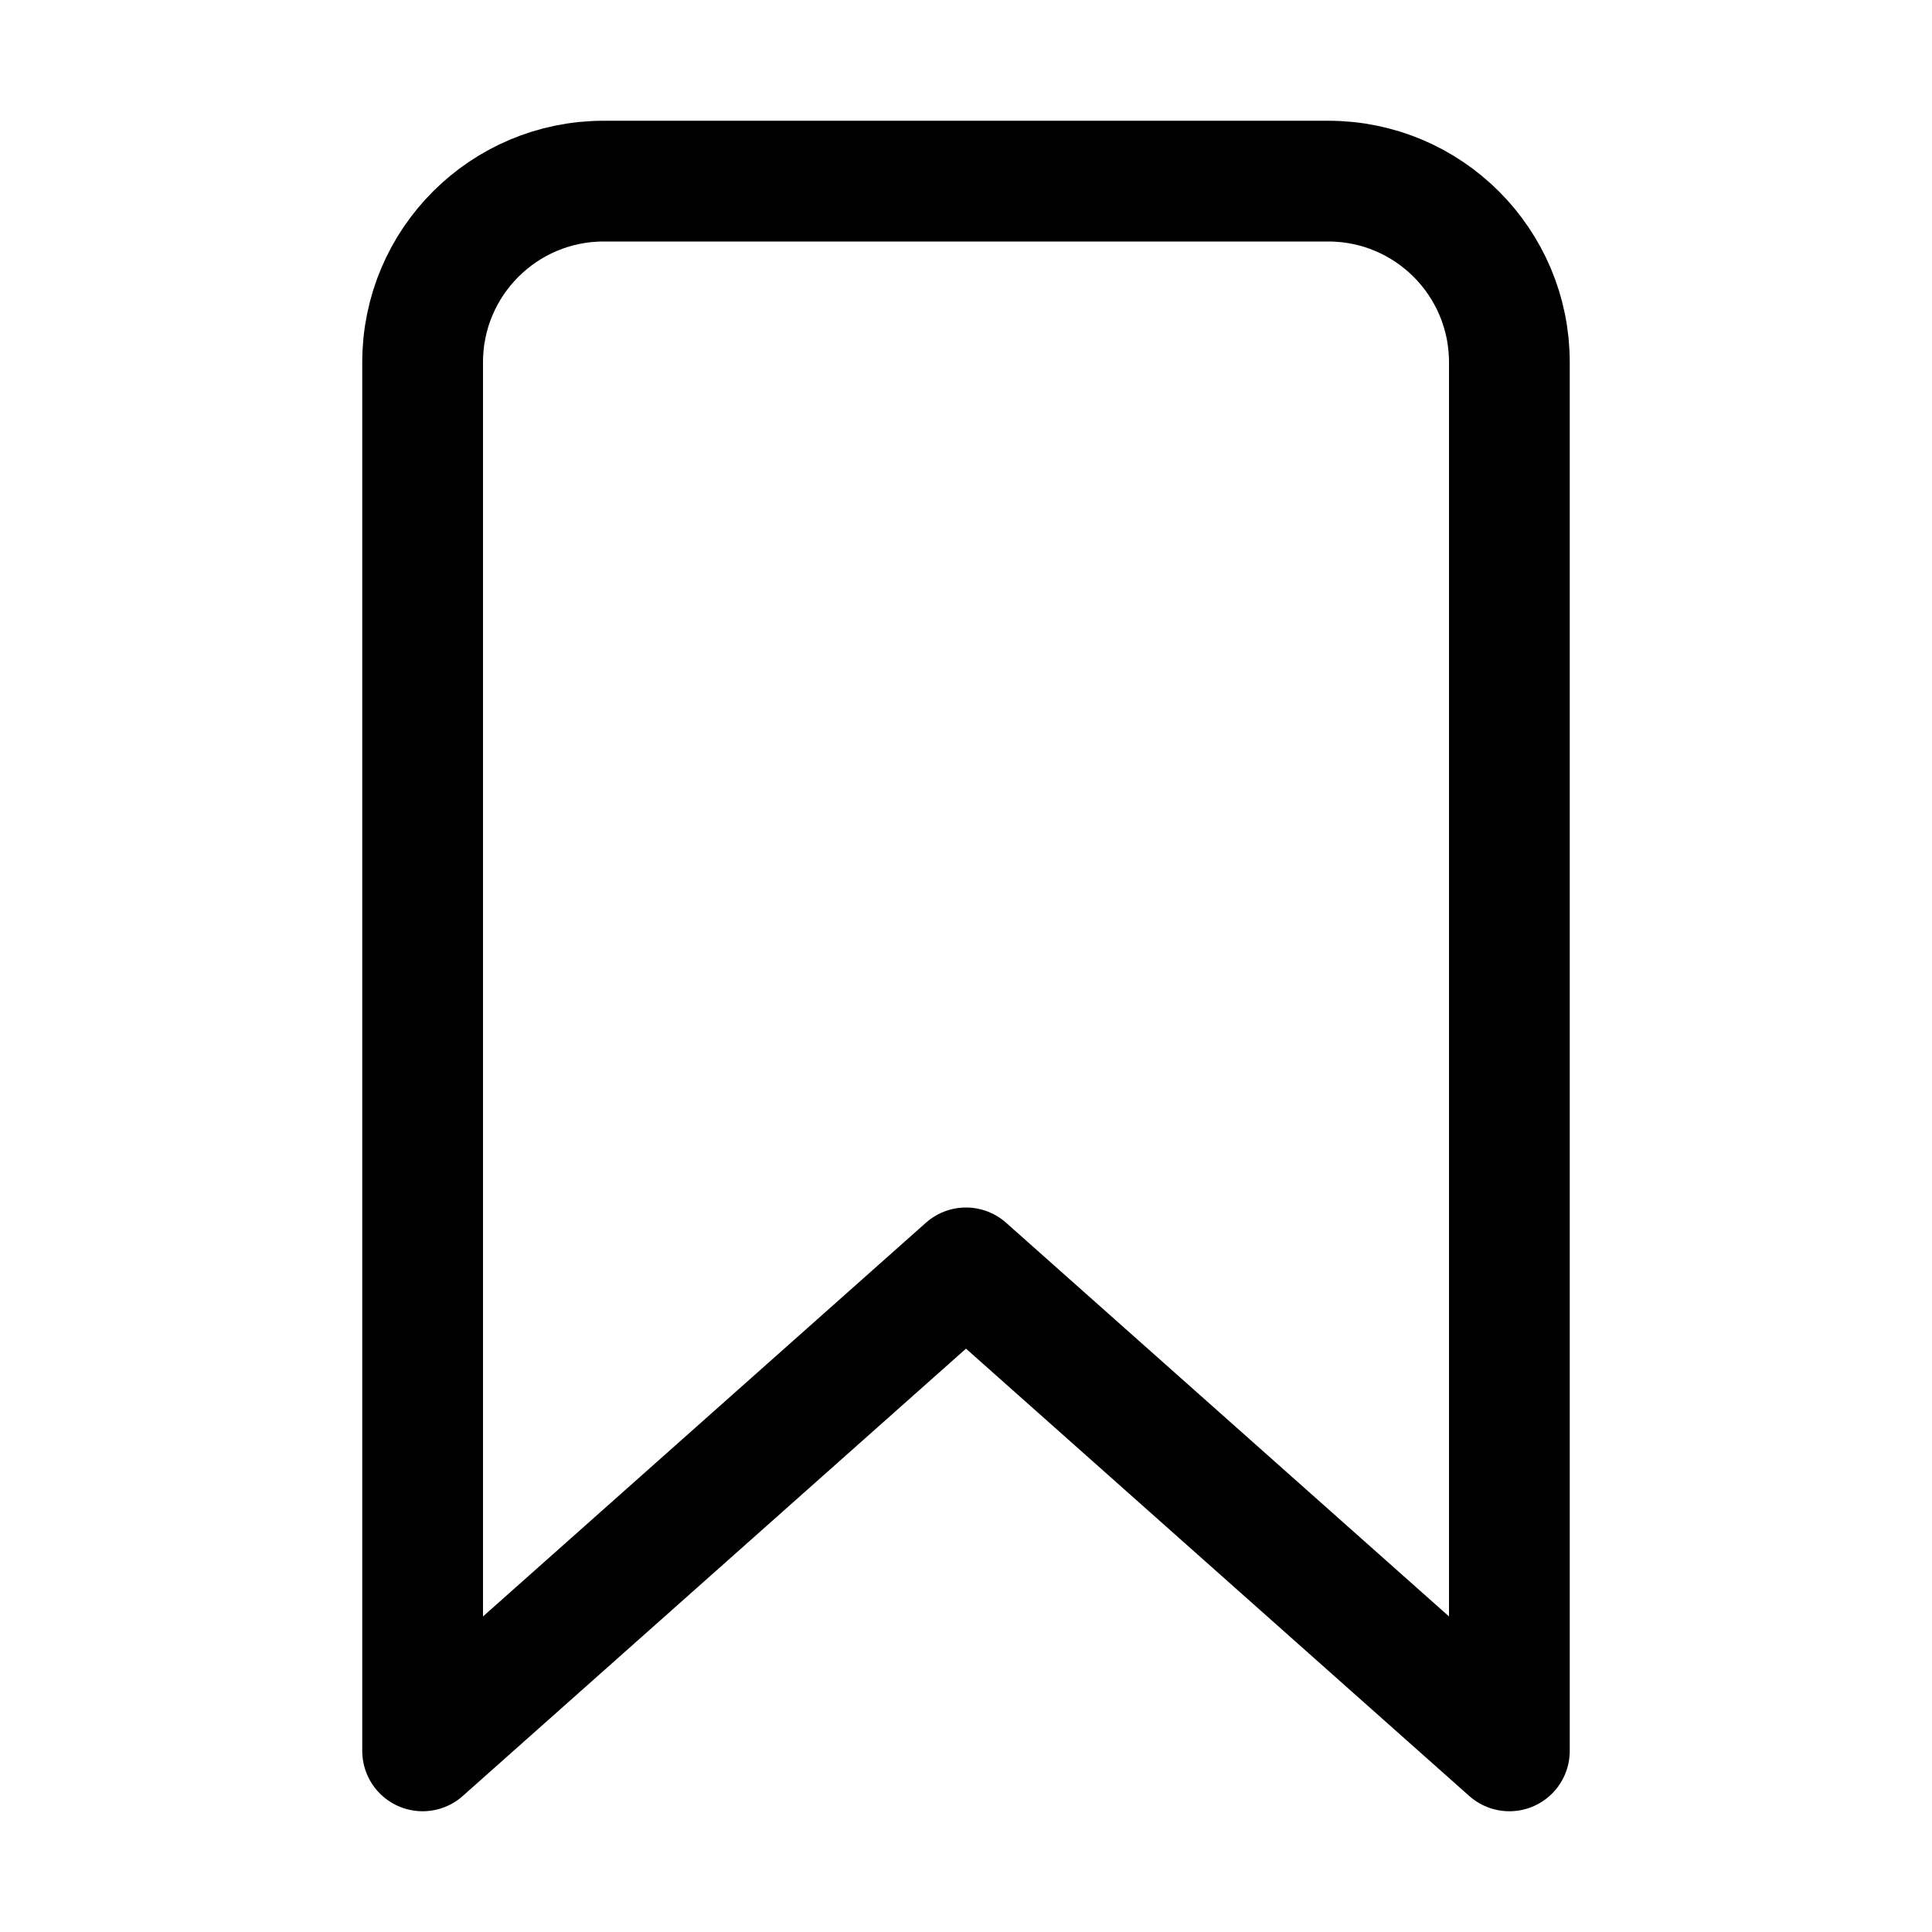
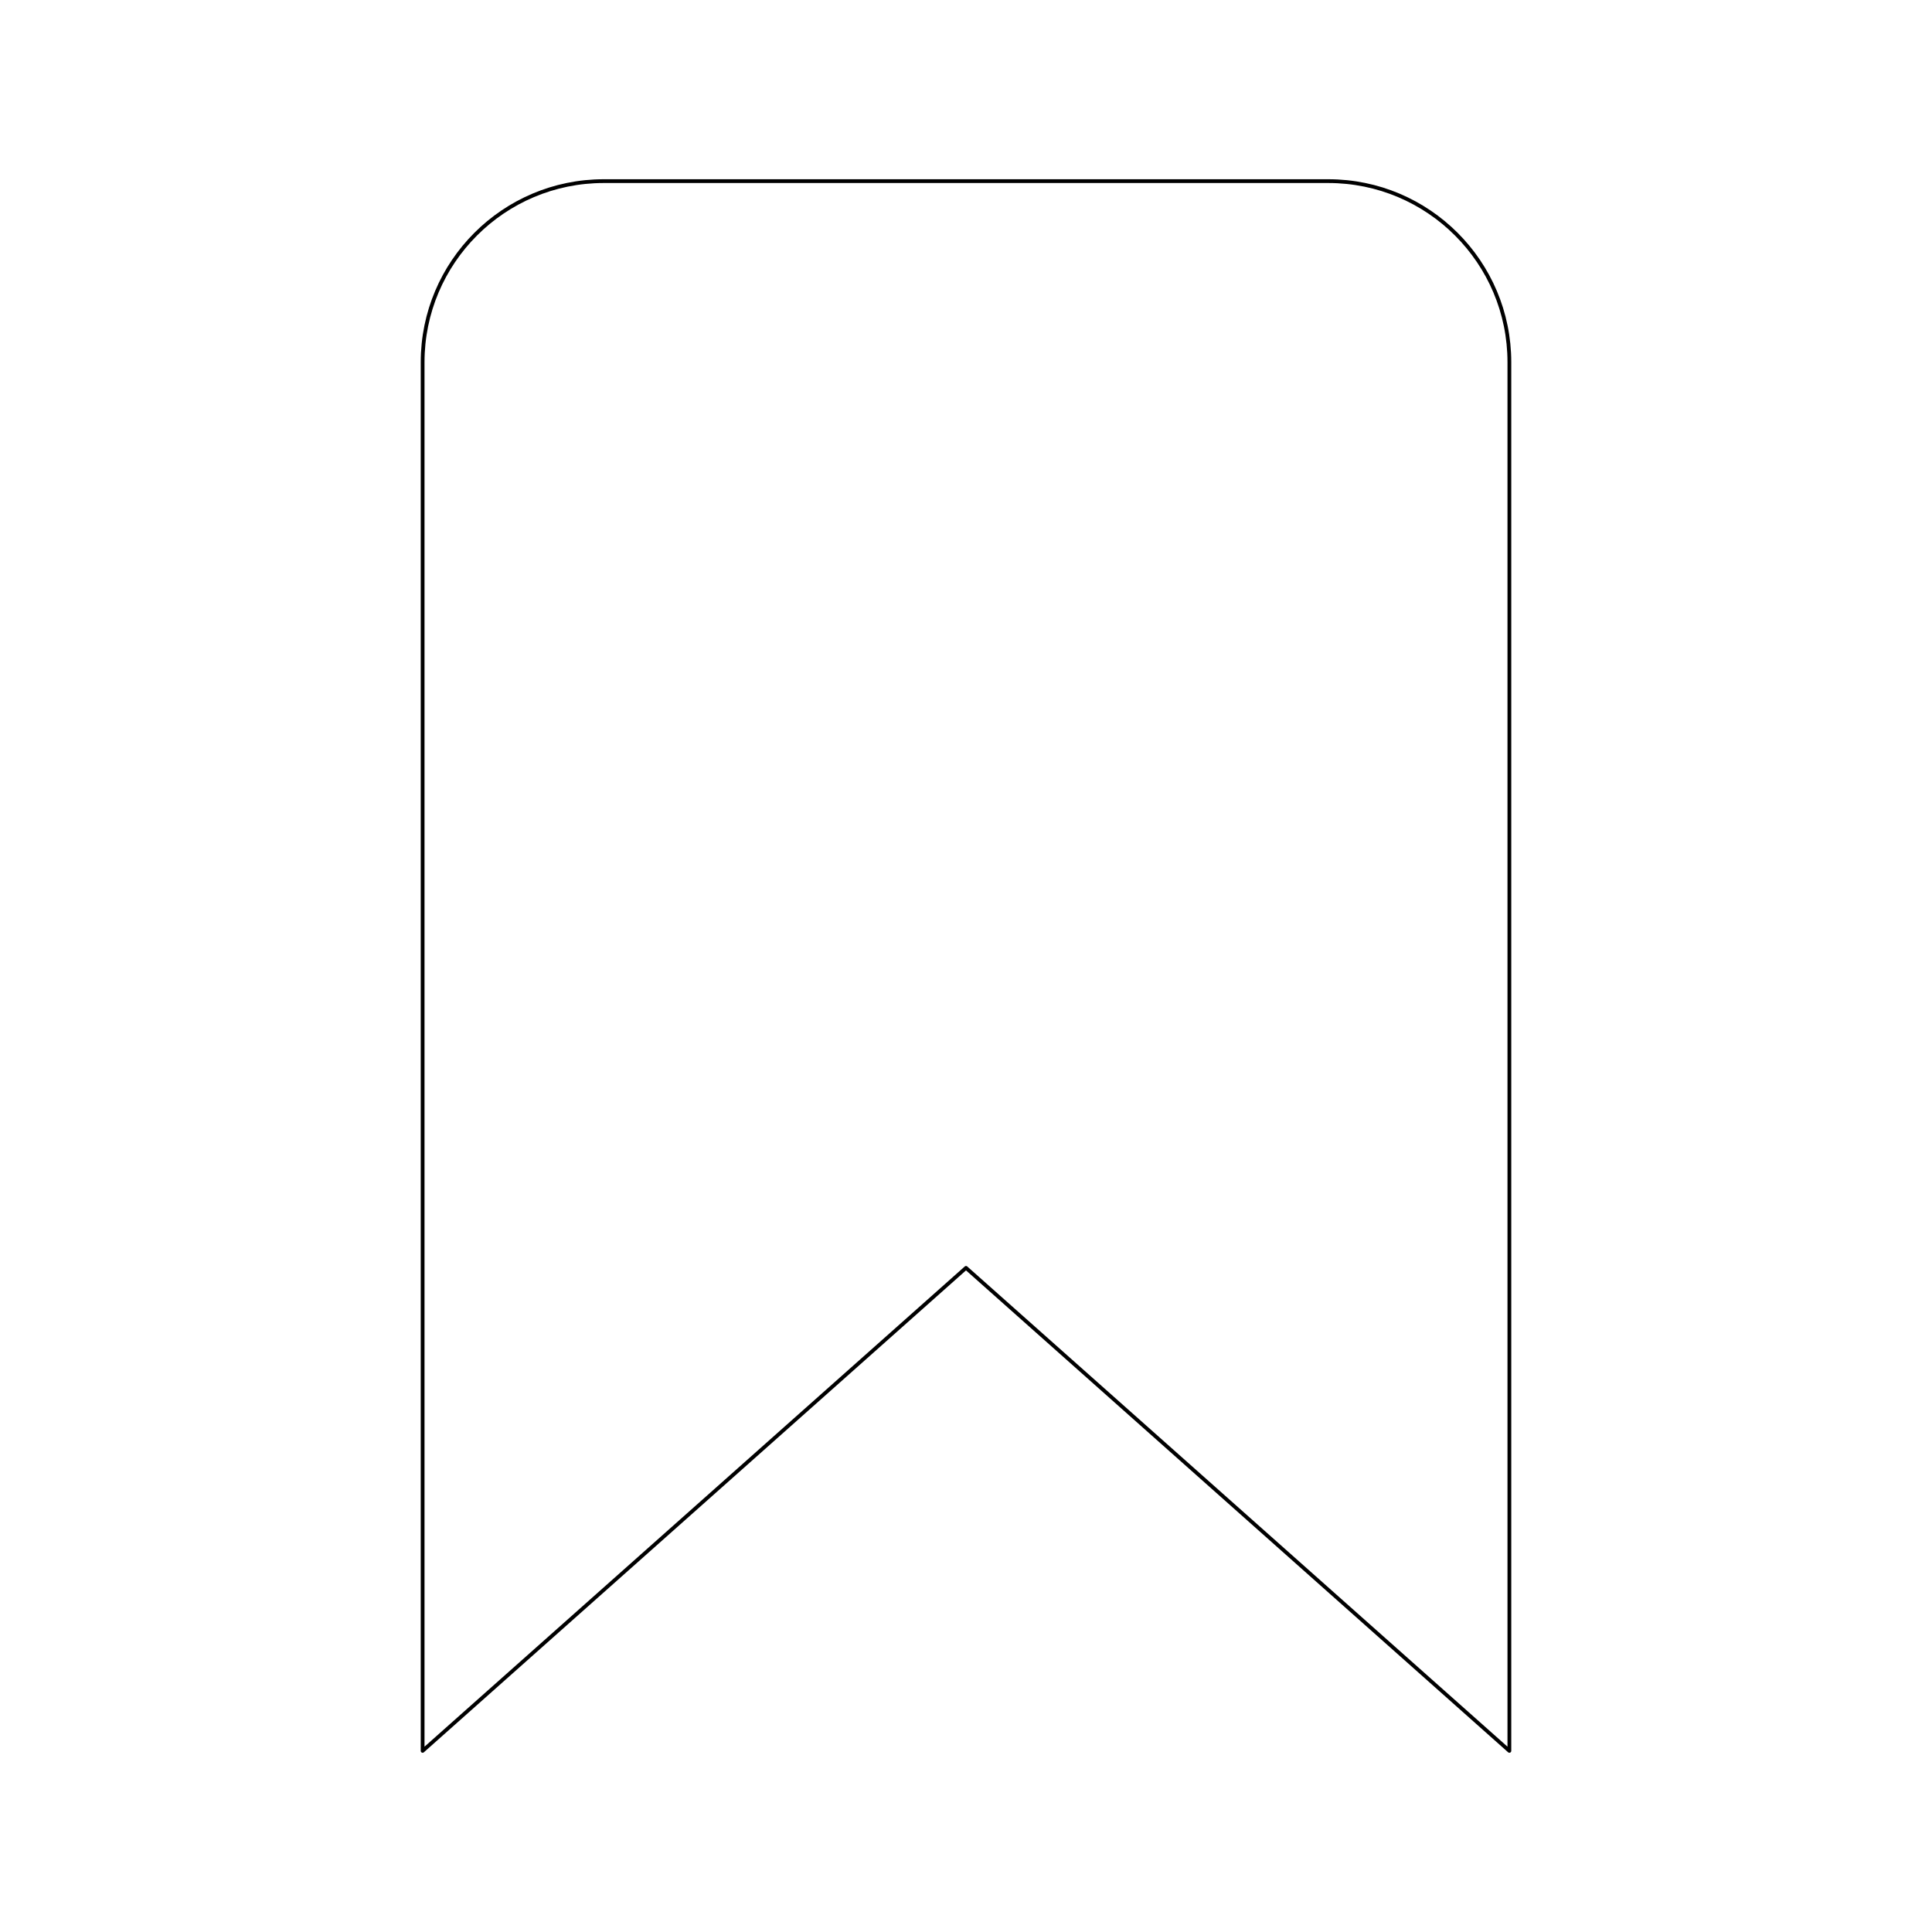
<svg xmlns="http://www.w3.org/2000/svg" class="ionicon" viewBox="0 0 512 512">
-   <path d="M352 48H160a48 48 0 00-48 48v368l144-128 144 128V96a48 48 0 00-48-48z" fill="none" stroke="currentColor" stroke-linecap="round" stroke-linejoin="round" stroke-width="32" />
+   <path d="M352 48H160a48 48 0 00-48 48v368l144-128 144 128V96a48 48 0 00-48-48z" fill="none" stroke="currentColor" stroke-linecap="round" stroke-linejoin="round" strokeWidth="32" />
</svg>
